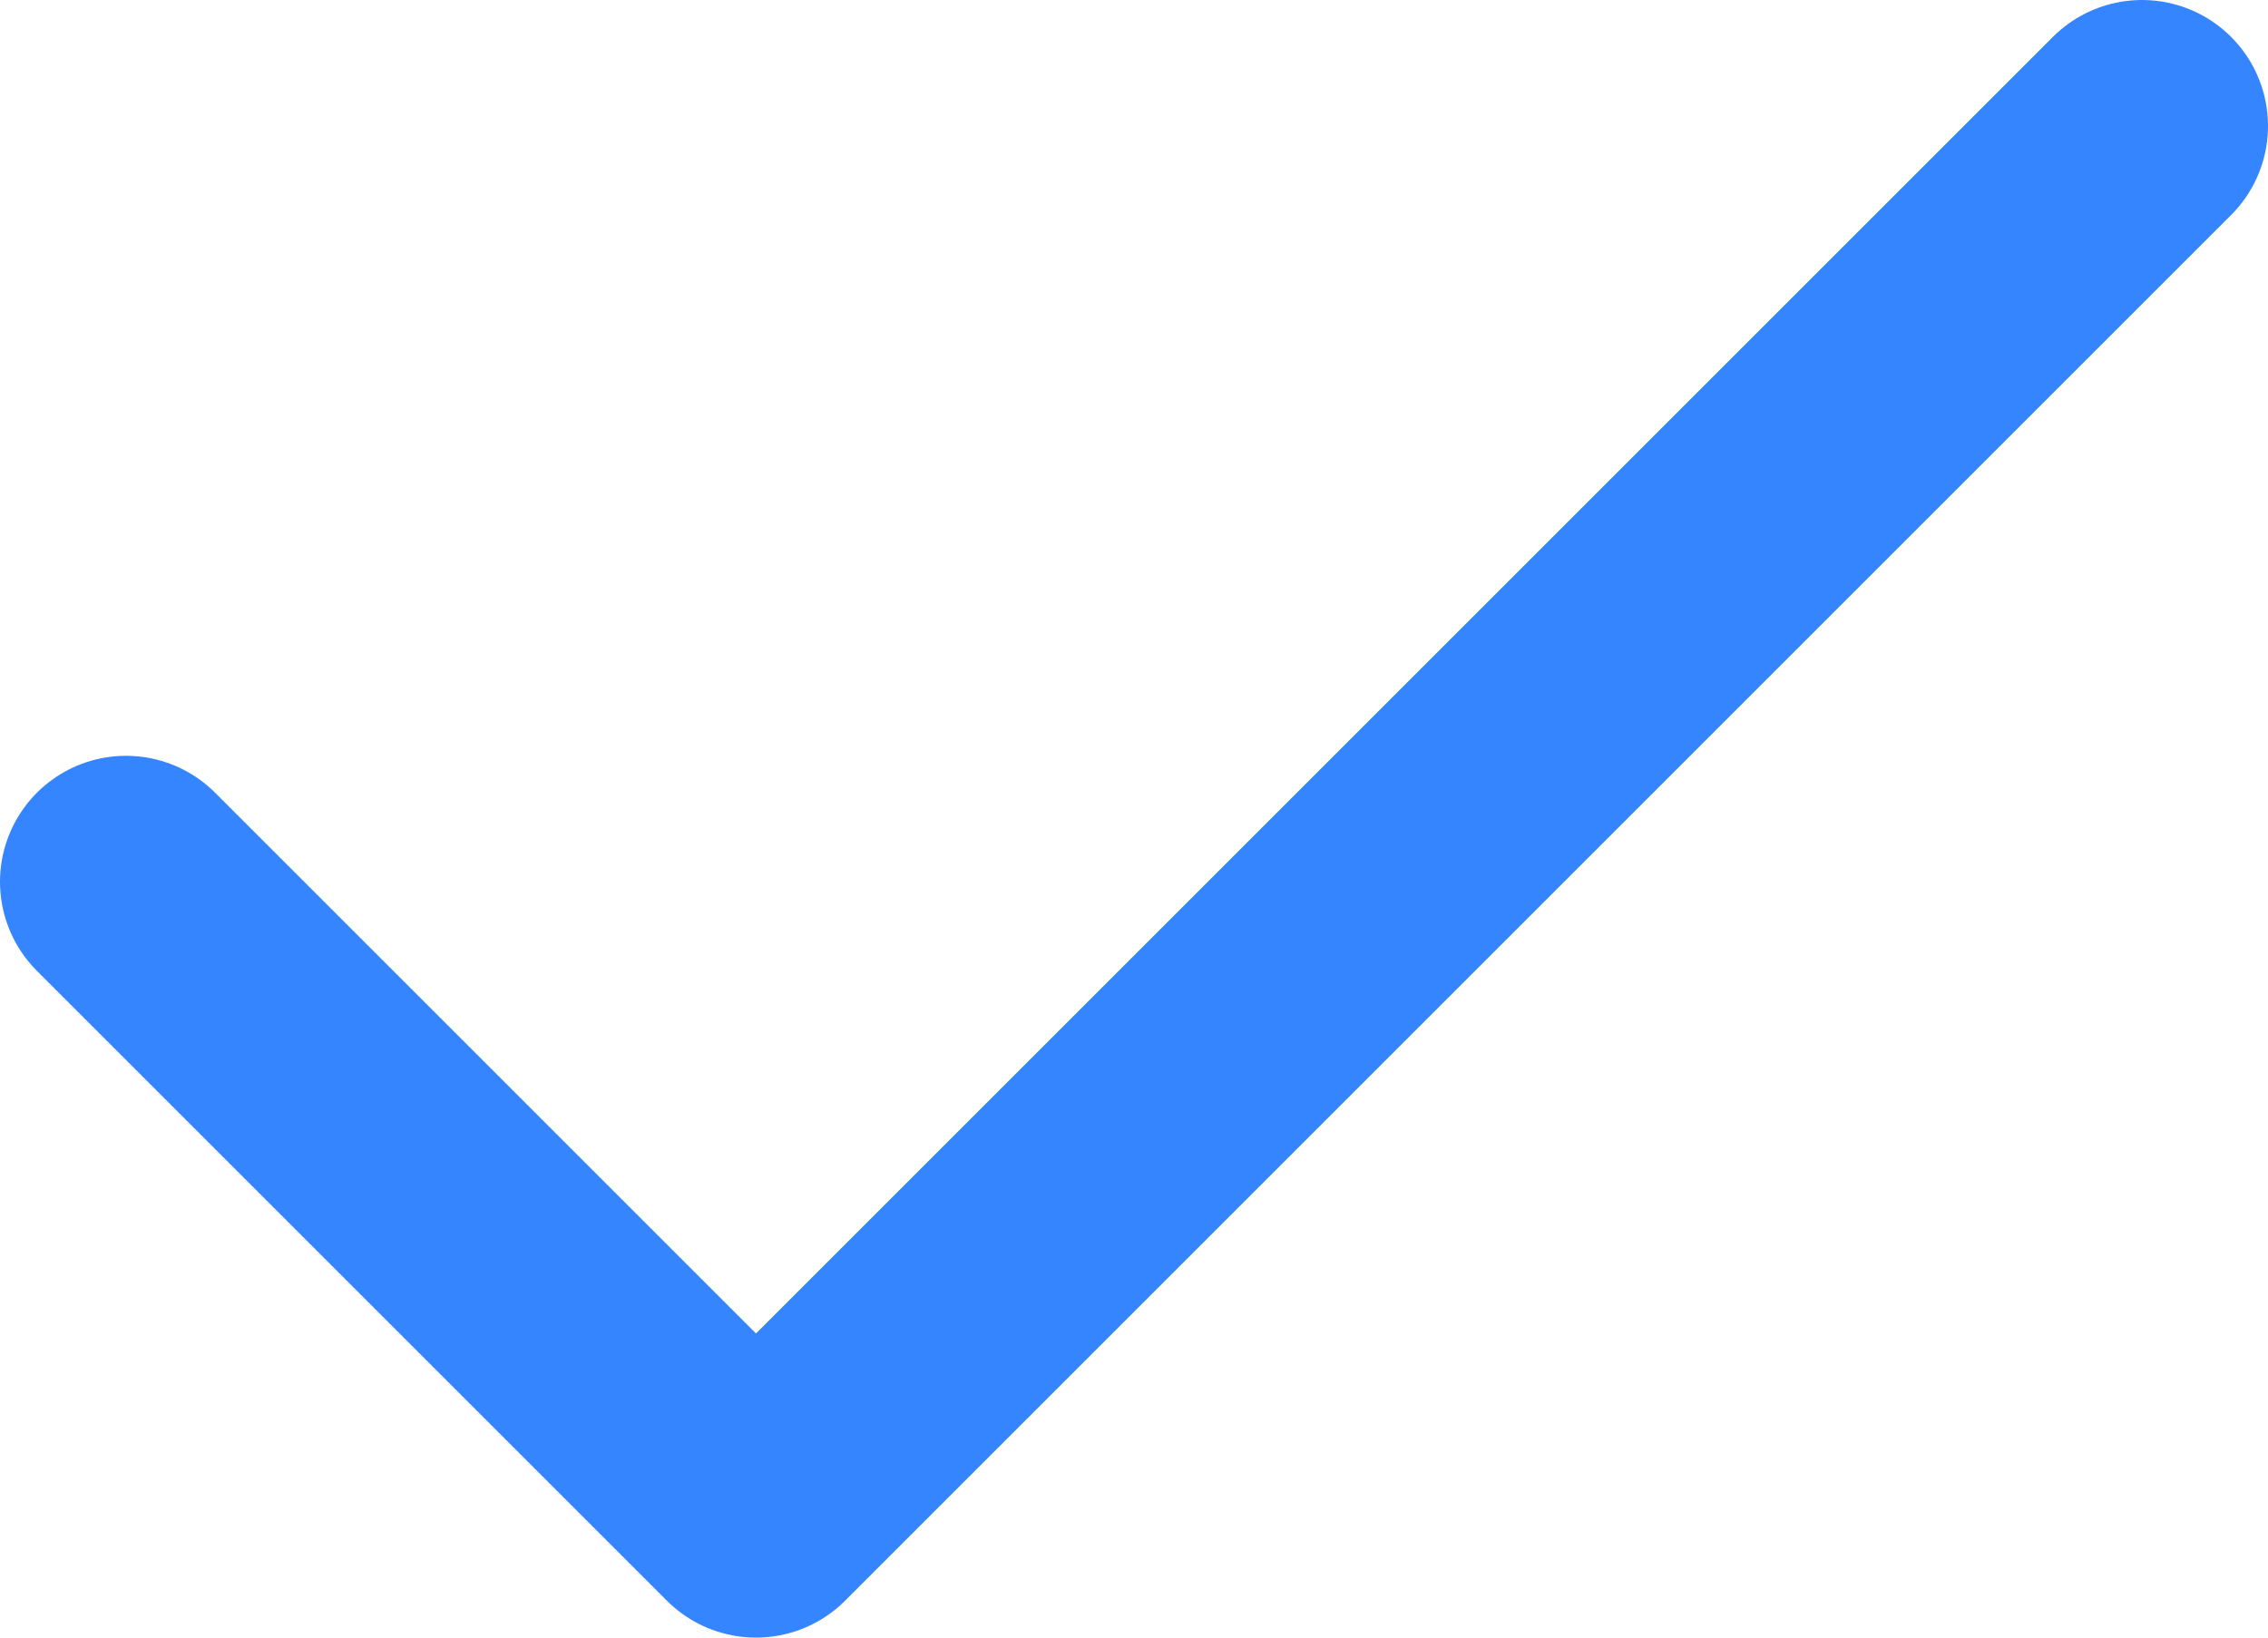
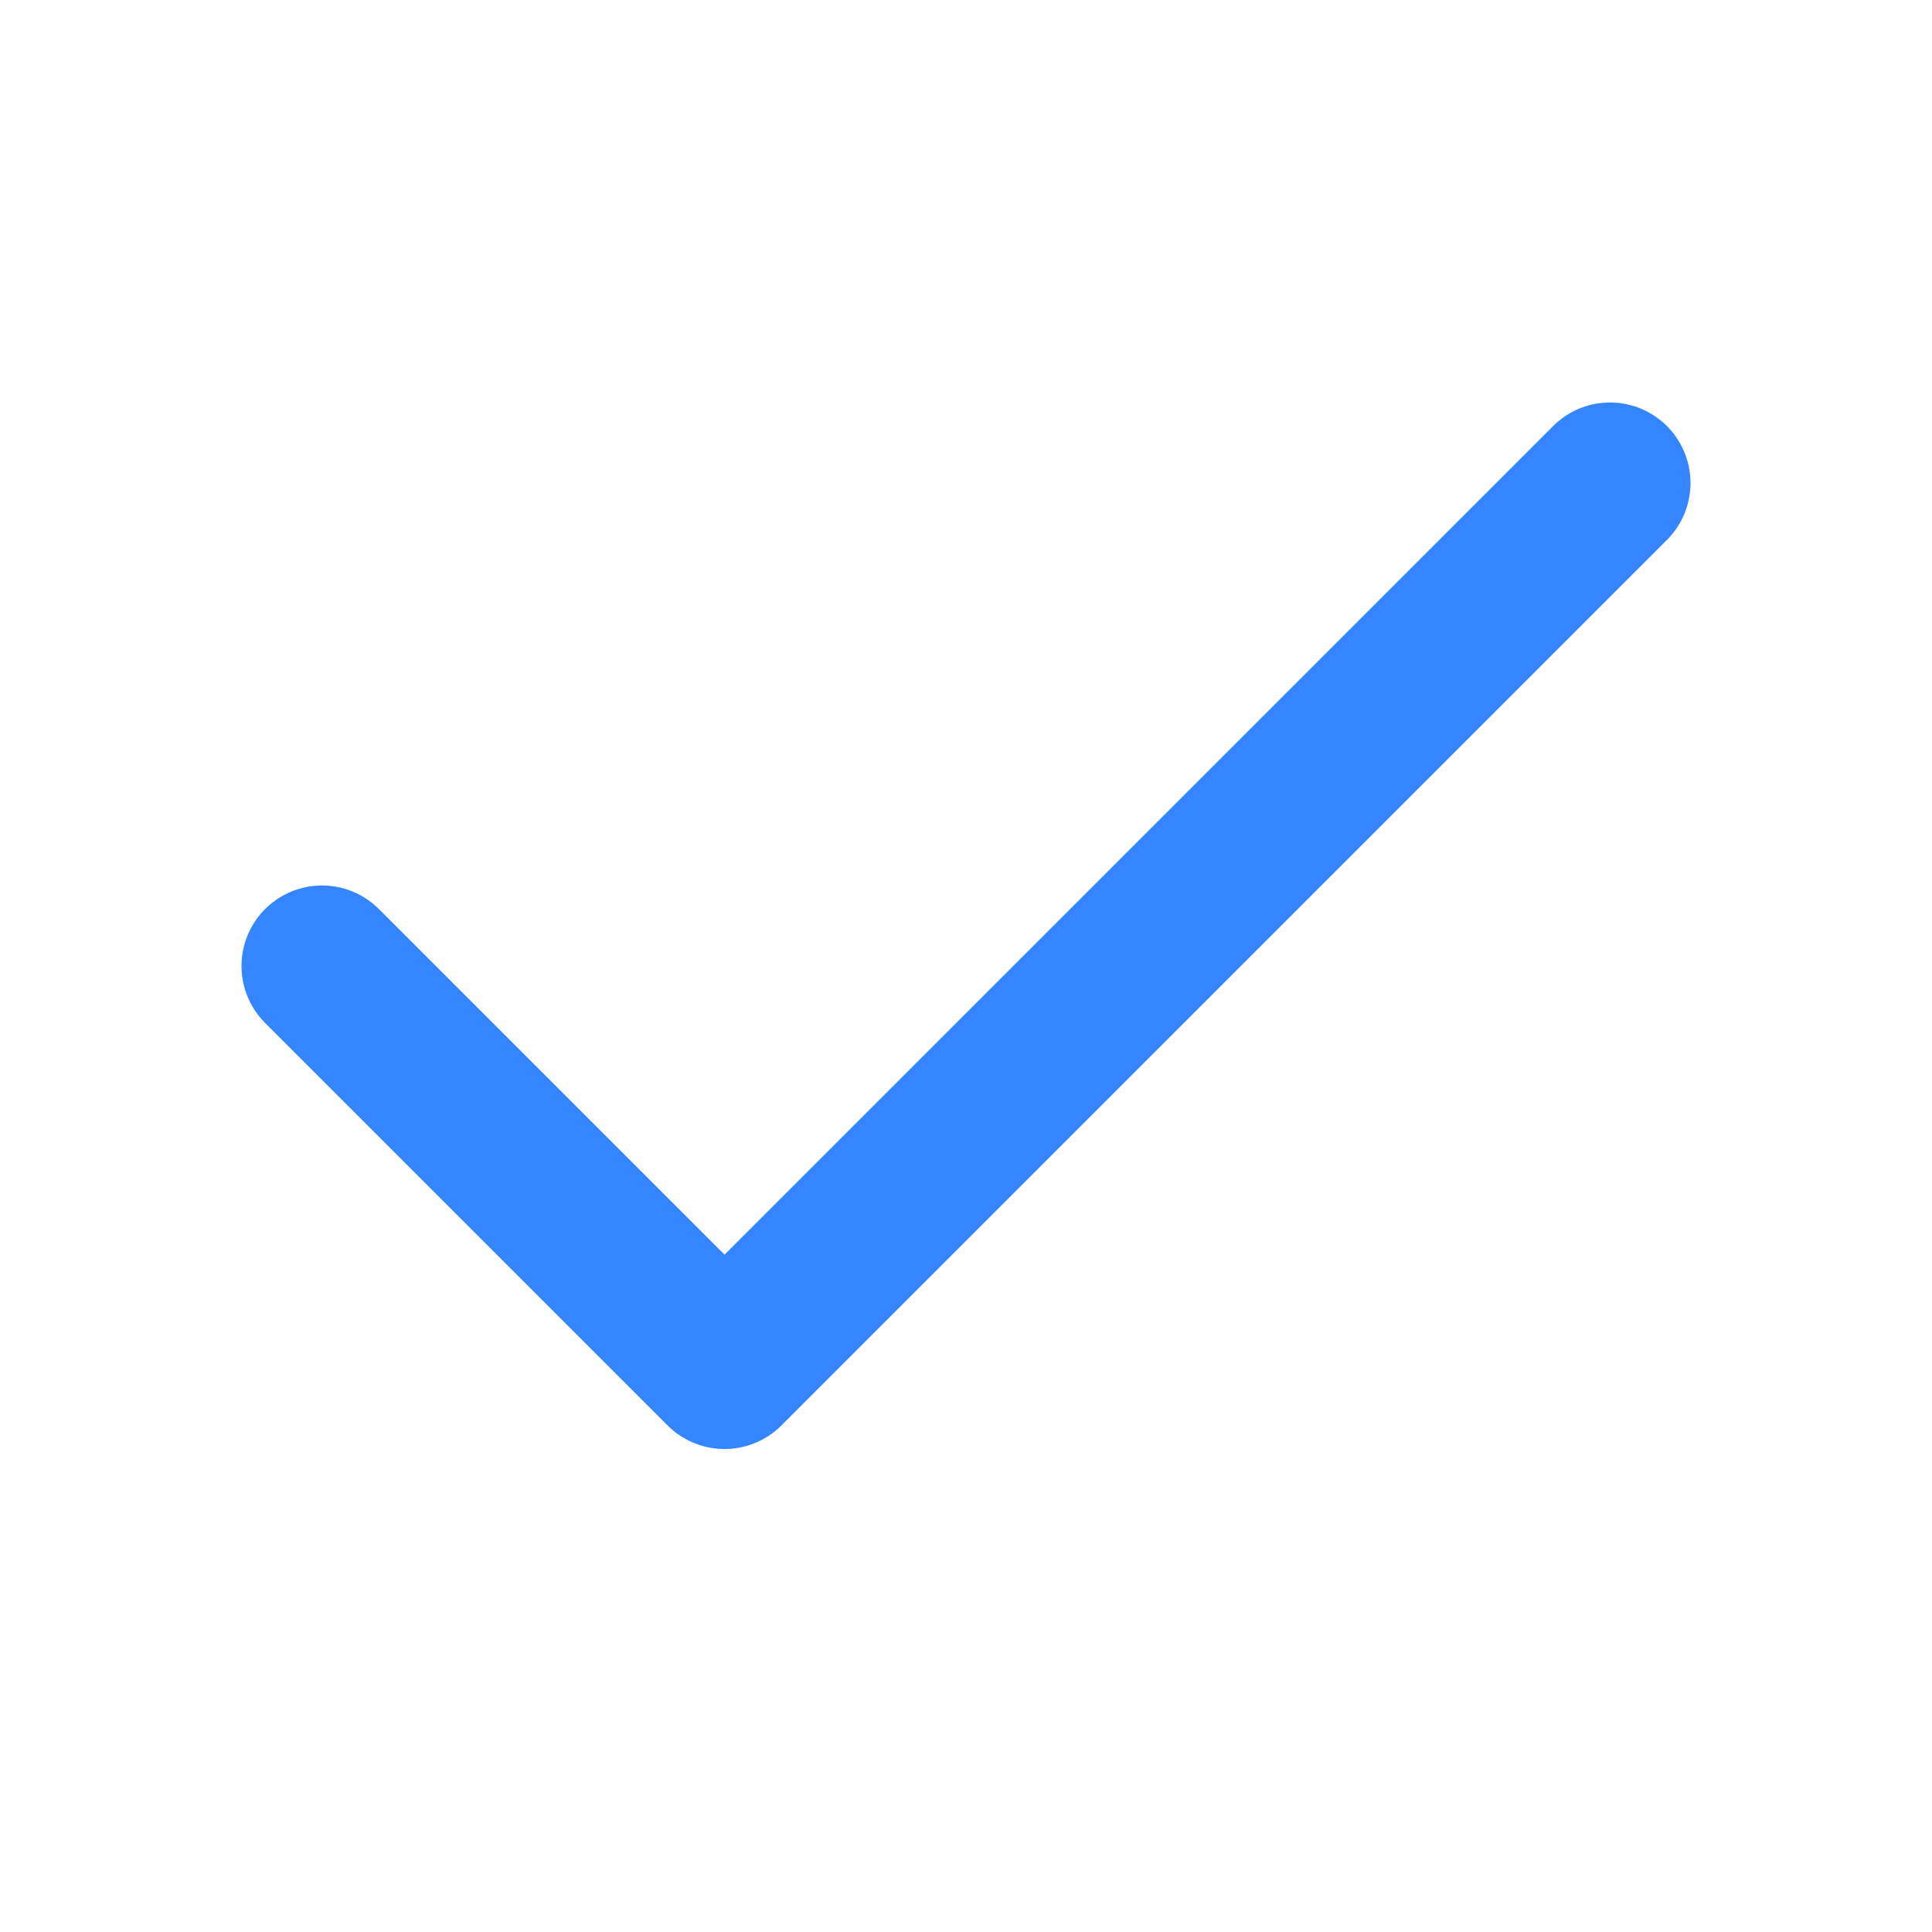
- <svg xmlns="http://www.w3.org/2000/svg" width="18" height="13" viewBox="0 0 18 13" fill="none">
-   <path d="M17 1L6 12L1 7" stroke="#3485FF" stroke-width="2" stroke-linecap="round" stroke-linejoin="round" />
+ <svg xmlns="http://www.w3.org/2000/svg" width="24" height="24" viewBox="0 0 24 24" fill="none">
+   <path d="M20 6L9 17L4 12" stroke="#3485FF" stroke-width="2" stroke-linecap="round" stroke-linejoin="round" />
</svg>
